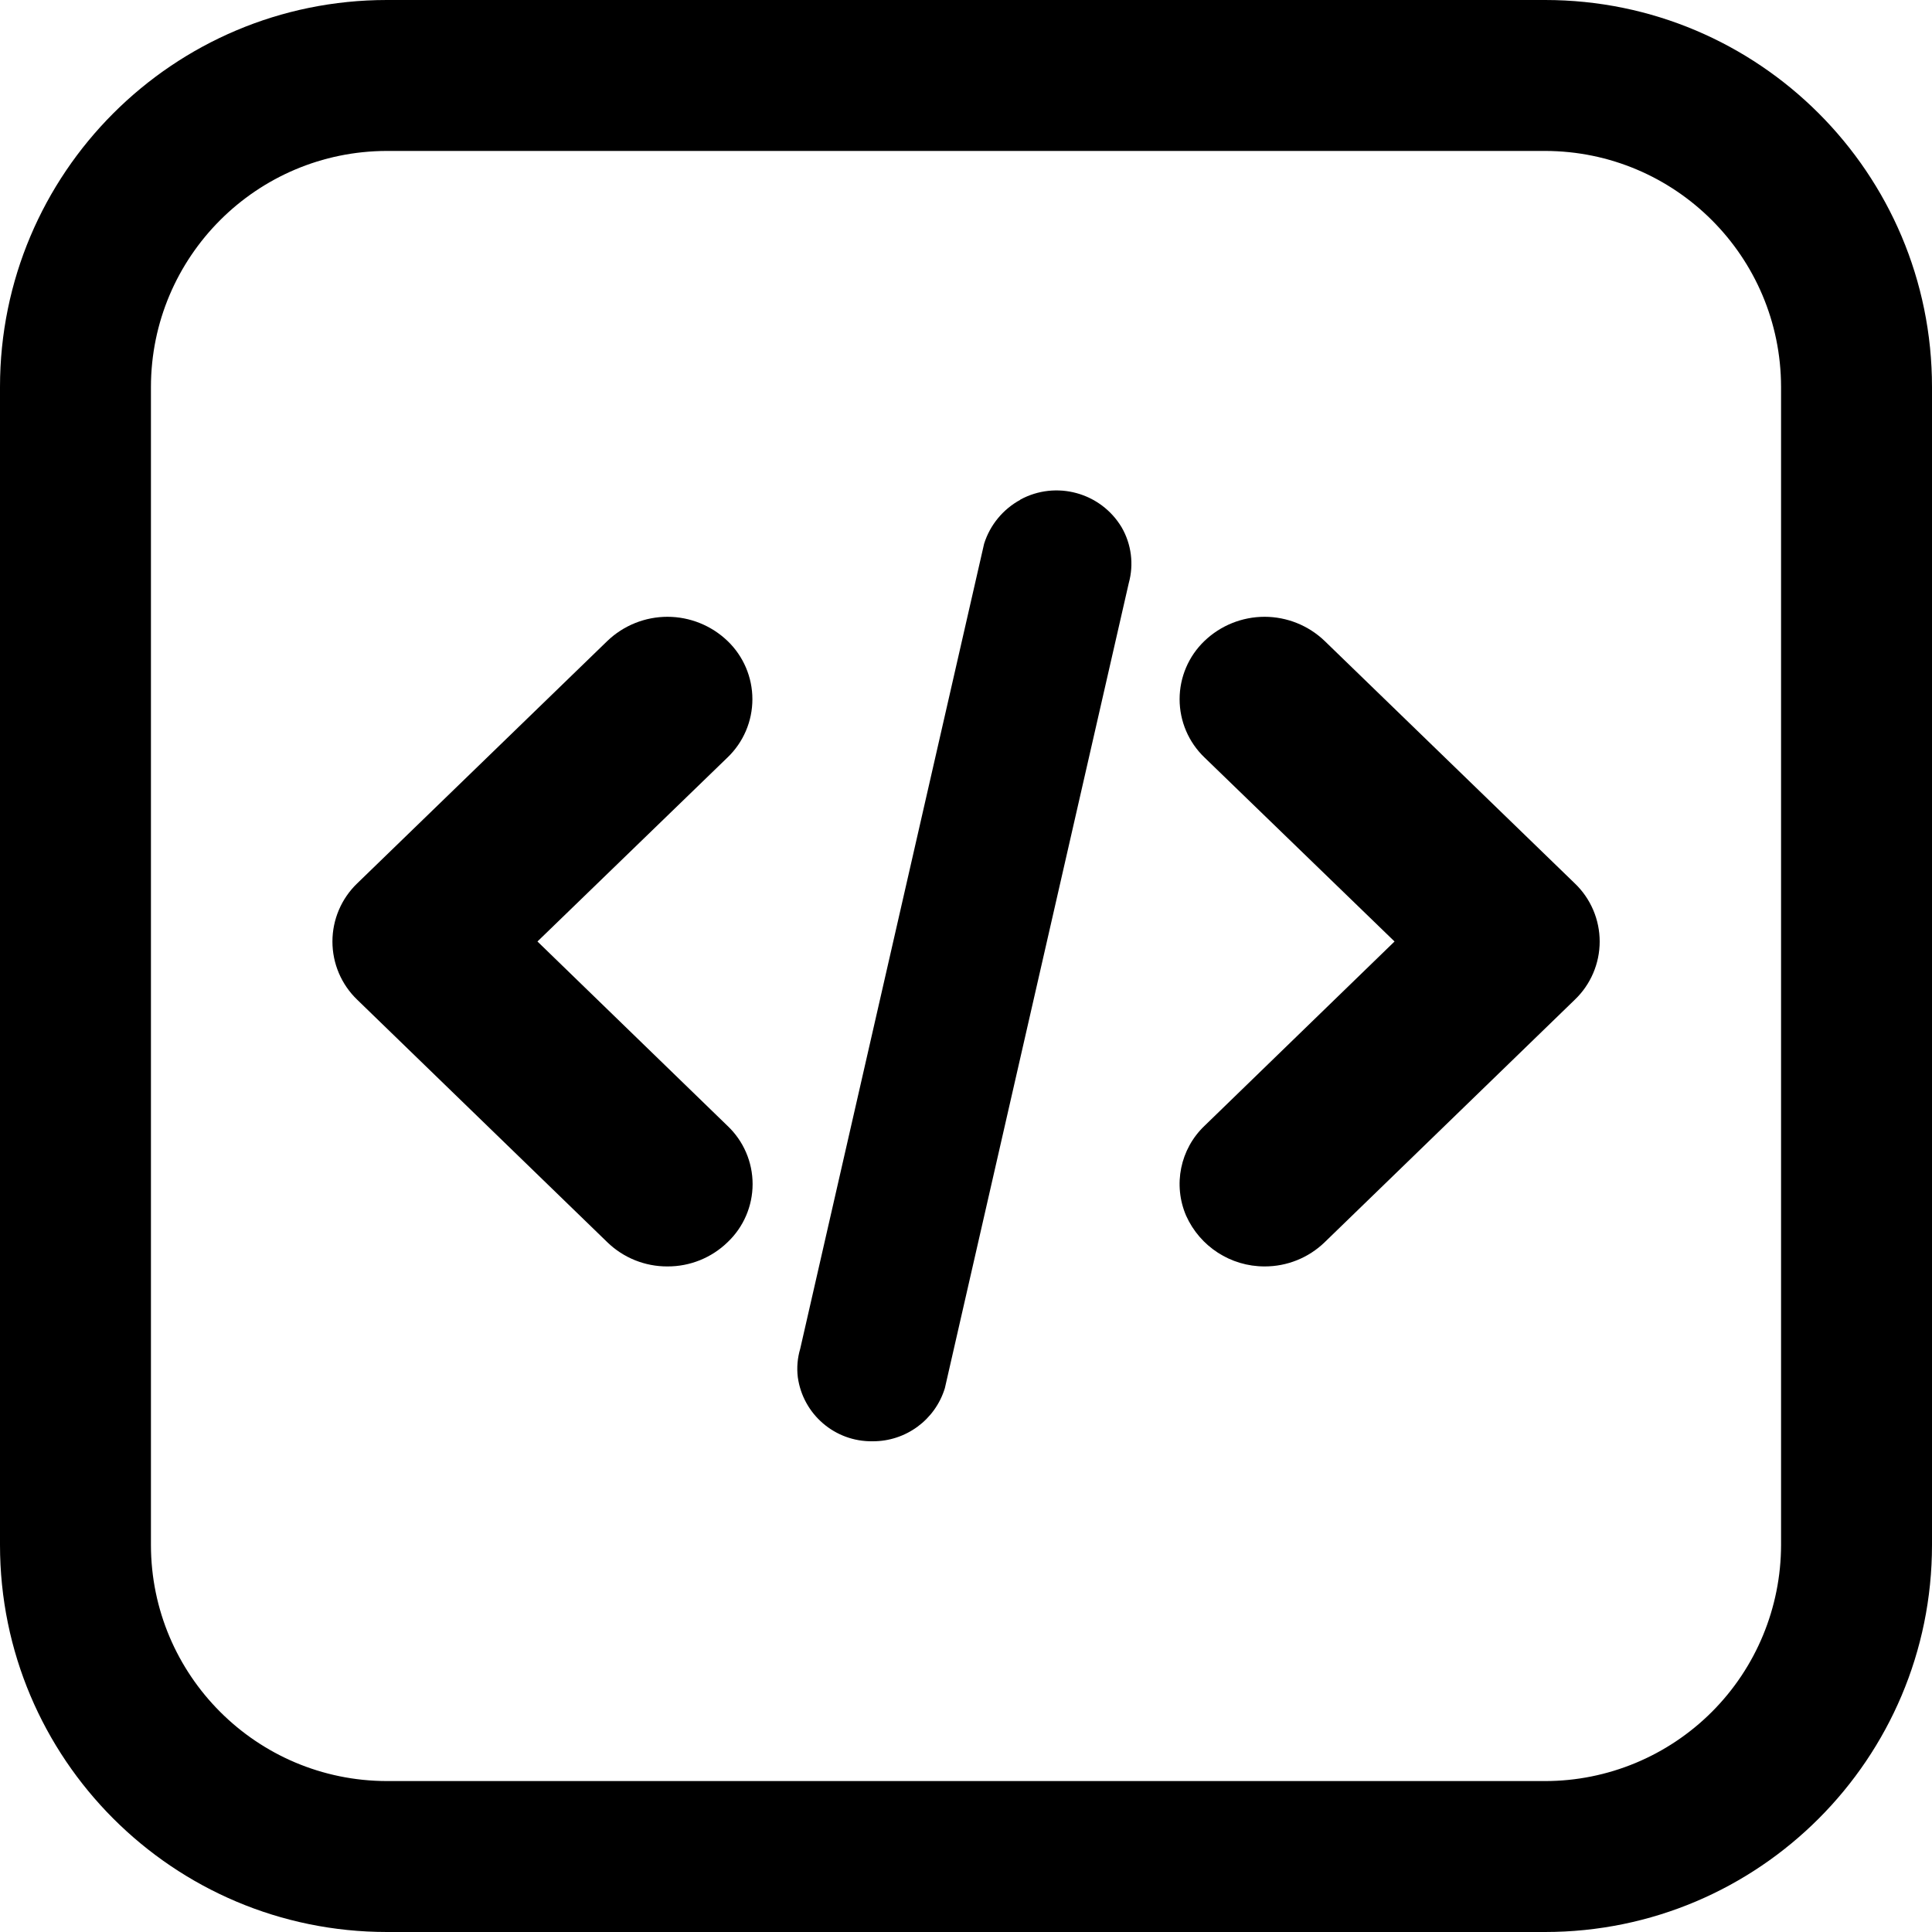
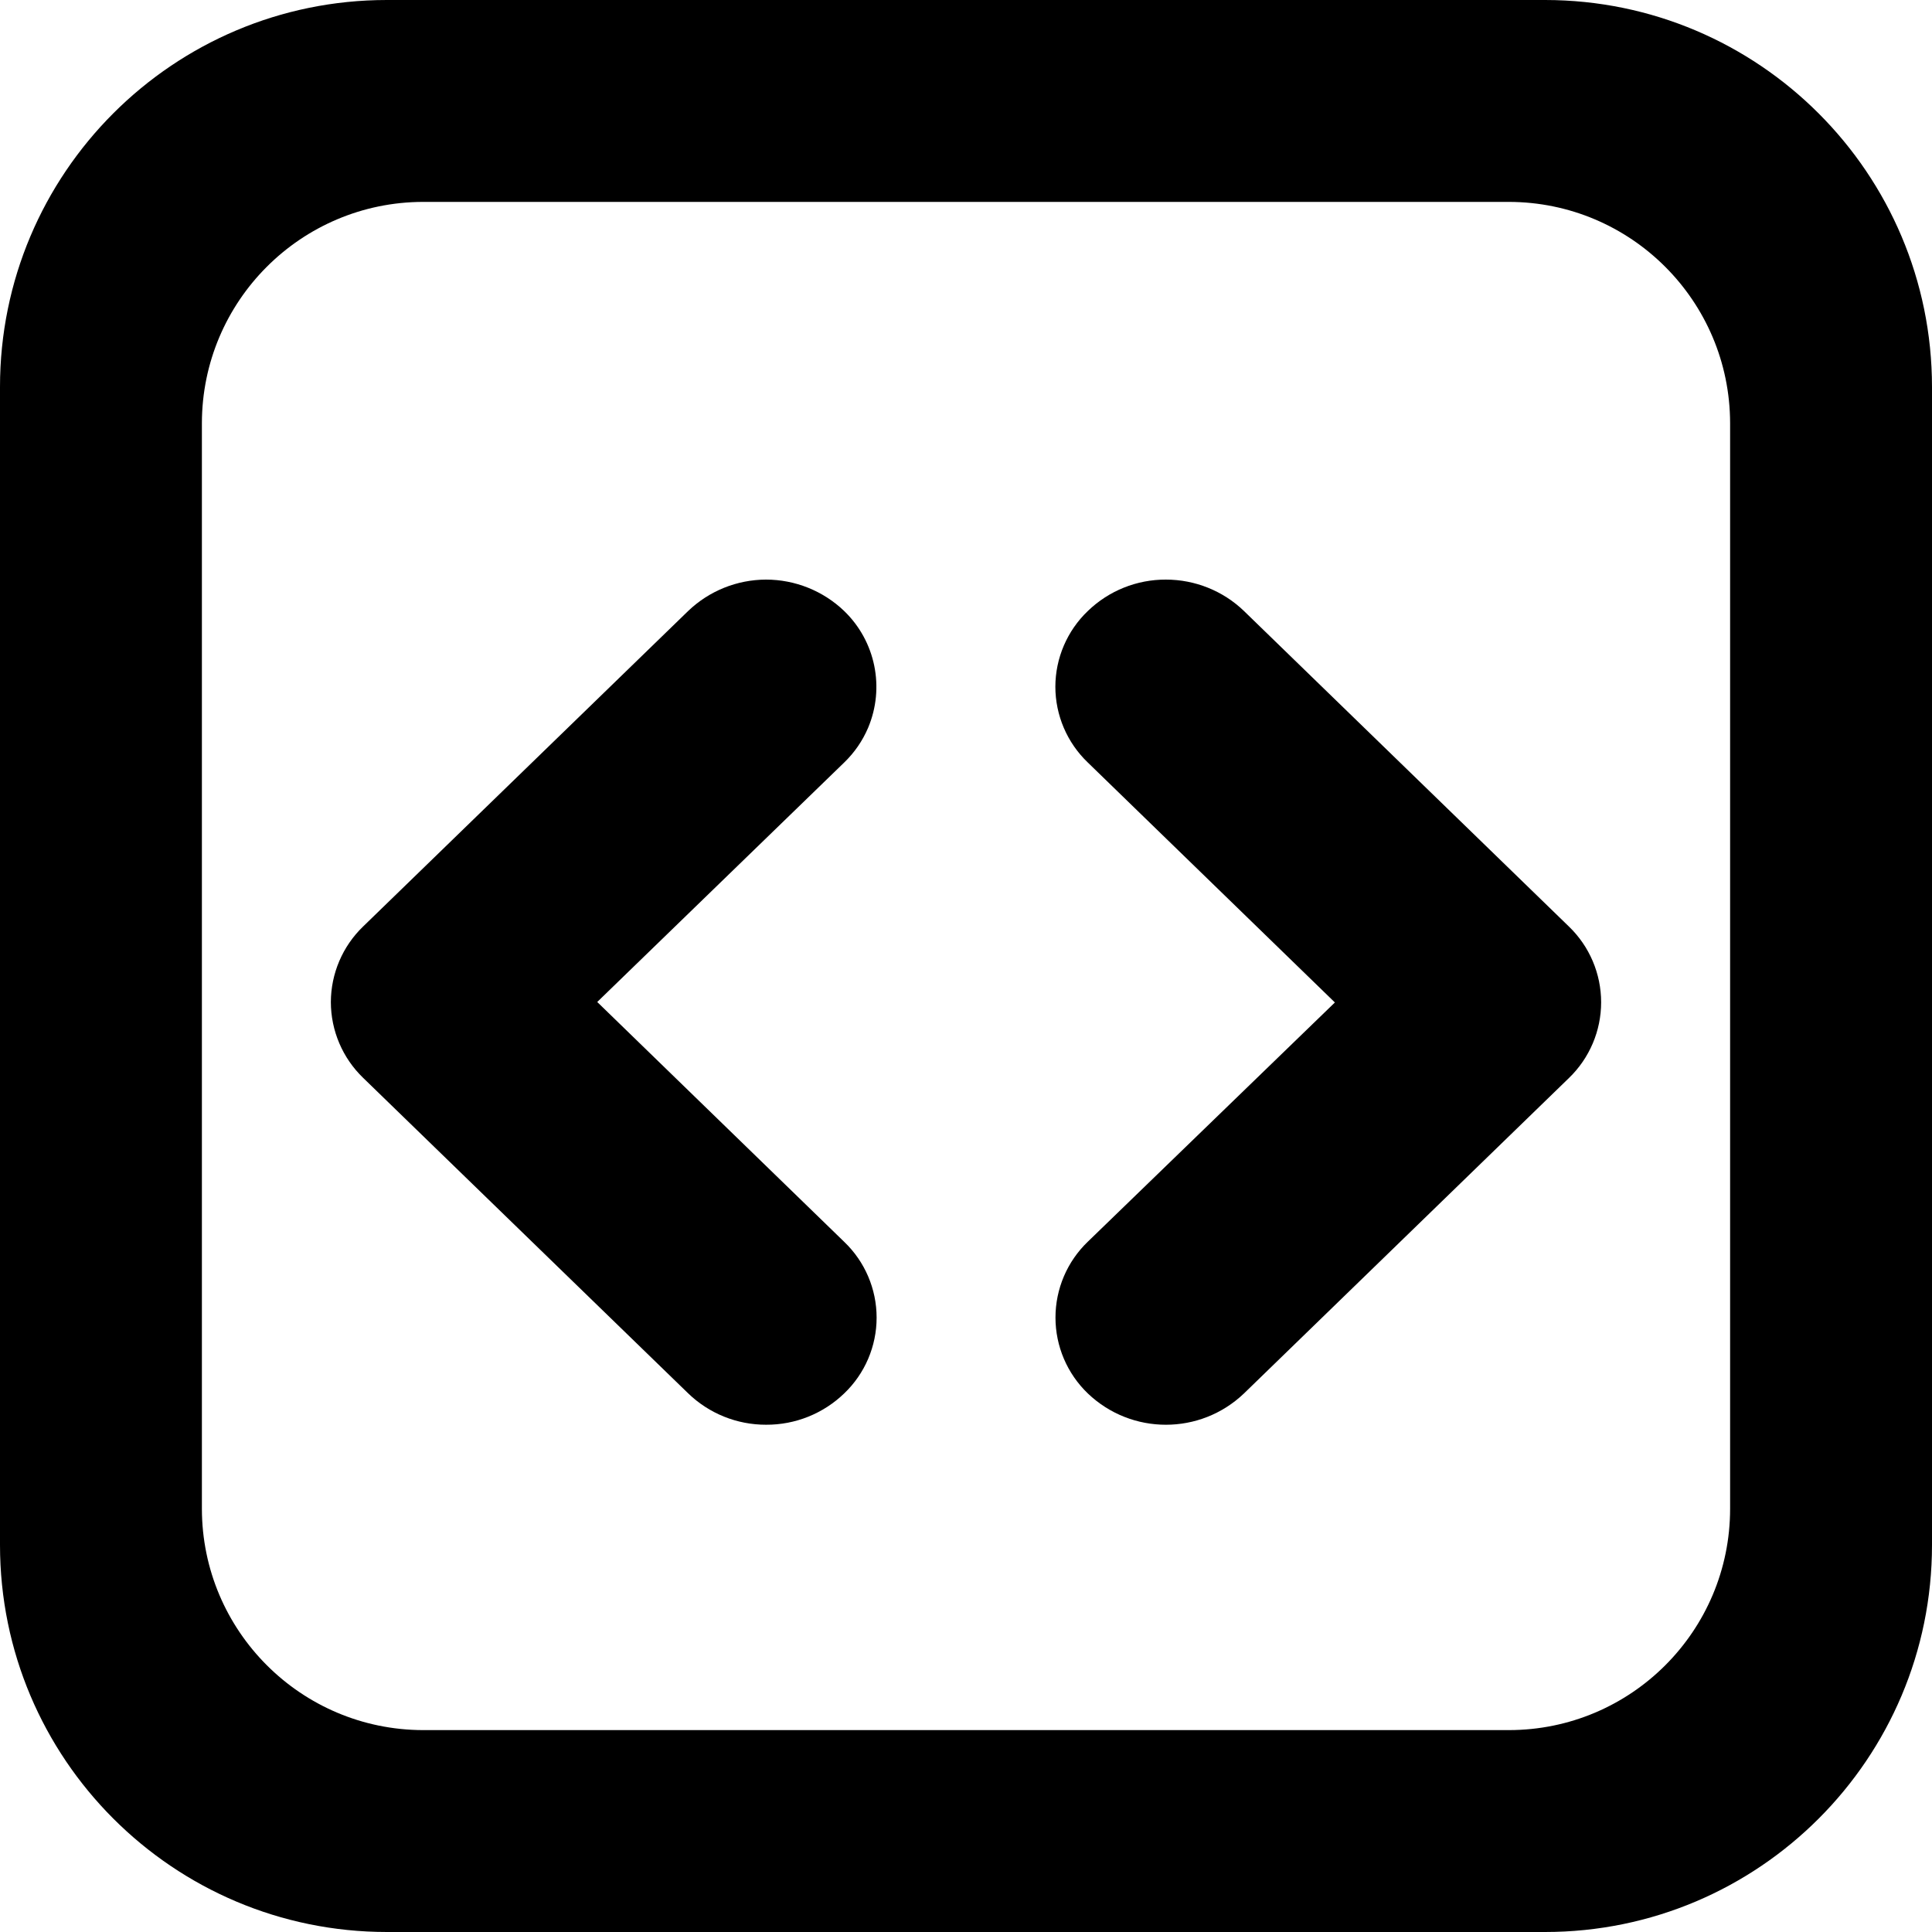
<svg xmlns="http://www.w3.org/2000/svg" id="icon-api-outline" viewBox="0 0 16 16">
-   <path d="M3.204 0h9.592A3.204 3.204 0 0 1 16 3.205v9.59A3.205 3.205 0 0 1 12.796 16H3.204A3.205 3.205 0 0 1 0 12.795V3.204A3.204 3.204 0 0 1 3.204 0Zm10.973 14.177c.367-.367.572-.864.573-1.382V3.204a1.957 1.957 0 0 0-1.954-1.954H3.204A1.957 1.957 0 0 0 1.25 3.205v9.59a1.957 1.957 0 0 0 1.954 1.955h9.592c.518 0 1.015-.207 1.381-.573Zm-8.65-9.069a.72.72 0 0 1 .498.2.668.668 0 0 1 0 .965L4.451 7.797l1.574 1.527a.663.663 0 0 1 0 .964.71.71 0 0 1-.498.2.71.71 0 0 1-.497-.2L2.958 8.279a.668.668 0 0 1 0-.963L5.03 5.308a.72.72 0 0 1 .498-.2Zm4.946 0a.72.72 0 0 1 .497.2l2.072 2.008a.666.666 0 0 1 0 .963l-2.072 2.009a.712.712 0 0 1-.497.2.711.711 0 0 1-.65-.42.665.665 0 0 1 .152-.744l1.574-1.527-1.574-1.524a.668.668 0 0 1 0-.965.72.72 0 0 1 .498-.2Zm-2.024-.97a.629.629 0 0 1 .84.229.602.602 0 0 1 .059.462l-1.523 6.667a.622.622 0 0 1-.599.44.615.615 0 0 1-.619-.531.58.58 0 0 1 .02-.235L8.15 4.503a.629.629 0 0 1 .3-.364Z" />
+   <path d="M12.796 0A3.206 3.206 0 0 1 16 3.205v9.59A3.205 3.205 0 0 1 12.796 16H3.204A3.205 3.205 0 0 1 0 12.795v-9.59A3.204 3.204 0 0 1 3.204 0h9.592ZM3.504 1.672a1.835 1.835 0 0 0-1.832 1.833v8.99a1.835 1.835 0 0 0 1.832 1.833h8.992a1.833 1.833 0 0 0 1.832-1.833V3.504a1.835 1.835 0 0 0-1.832-1.832H3.504ZM6.344 4.8c.24 0 .473.093.647.26a.873.873 0 0 1 .198.968.875.875 0 0 1-.198.287L4.946 8.298l2.046 1.987a.868.868 0 0 1 0 1.254.924.924 0 0 1-.648.26.925.925 0 0 1-.645-.26L3.007 8.926a.874.874 0 0 1-.267-.627.873.873 0 0 1 .267-.626L5.699 5.06a.935.935 0 0 1 .645-.26Zm3.312 0c.24 0 .473.093.646.26l2.692 2.614a.871.871 0 0 1 0 1.253l-2.692 2.613a.936.936 0 0 1-1.293 0 .871.871 0 0 1 0-1.257l2.046-1.981-2.047-1.988a.87.87 0 0 1-.268-.627.87.87 0 0 1 .269-.627.925.925 0 0 1 .647-.26Z" />
</svg>
